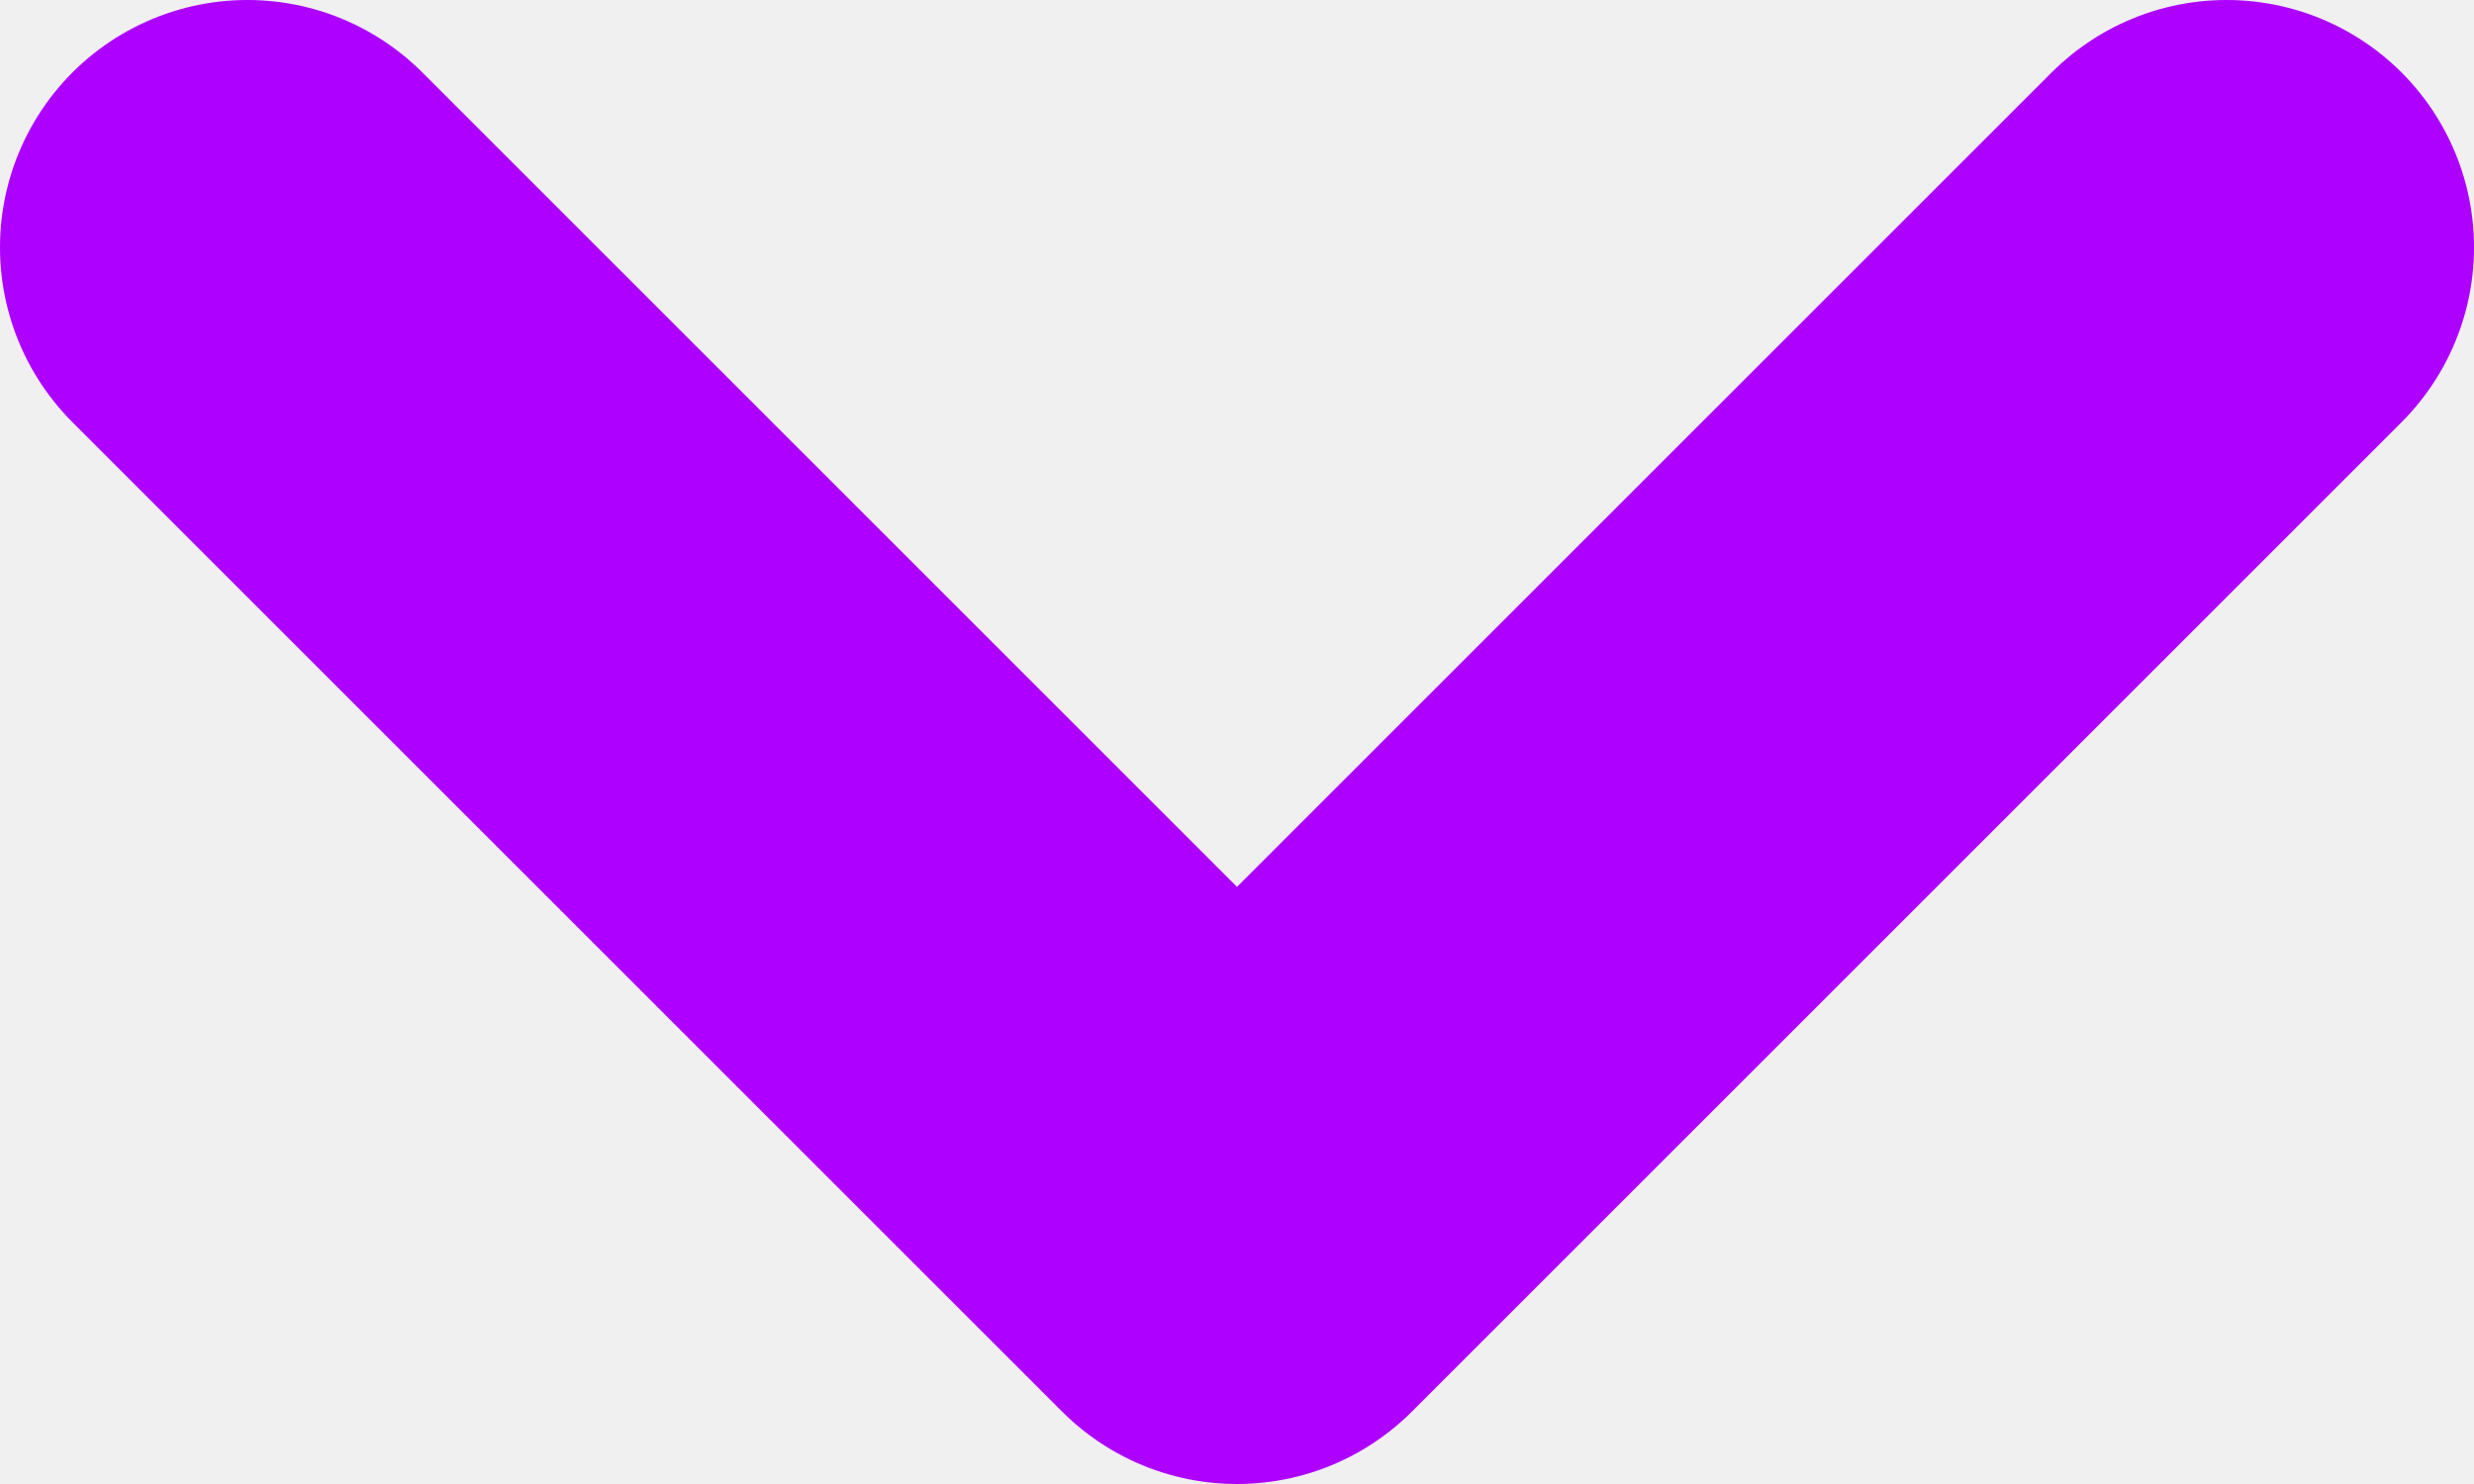
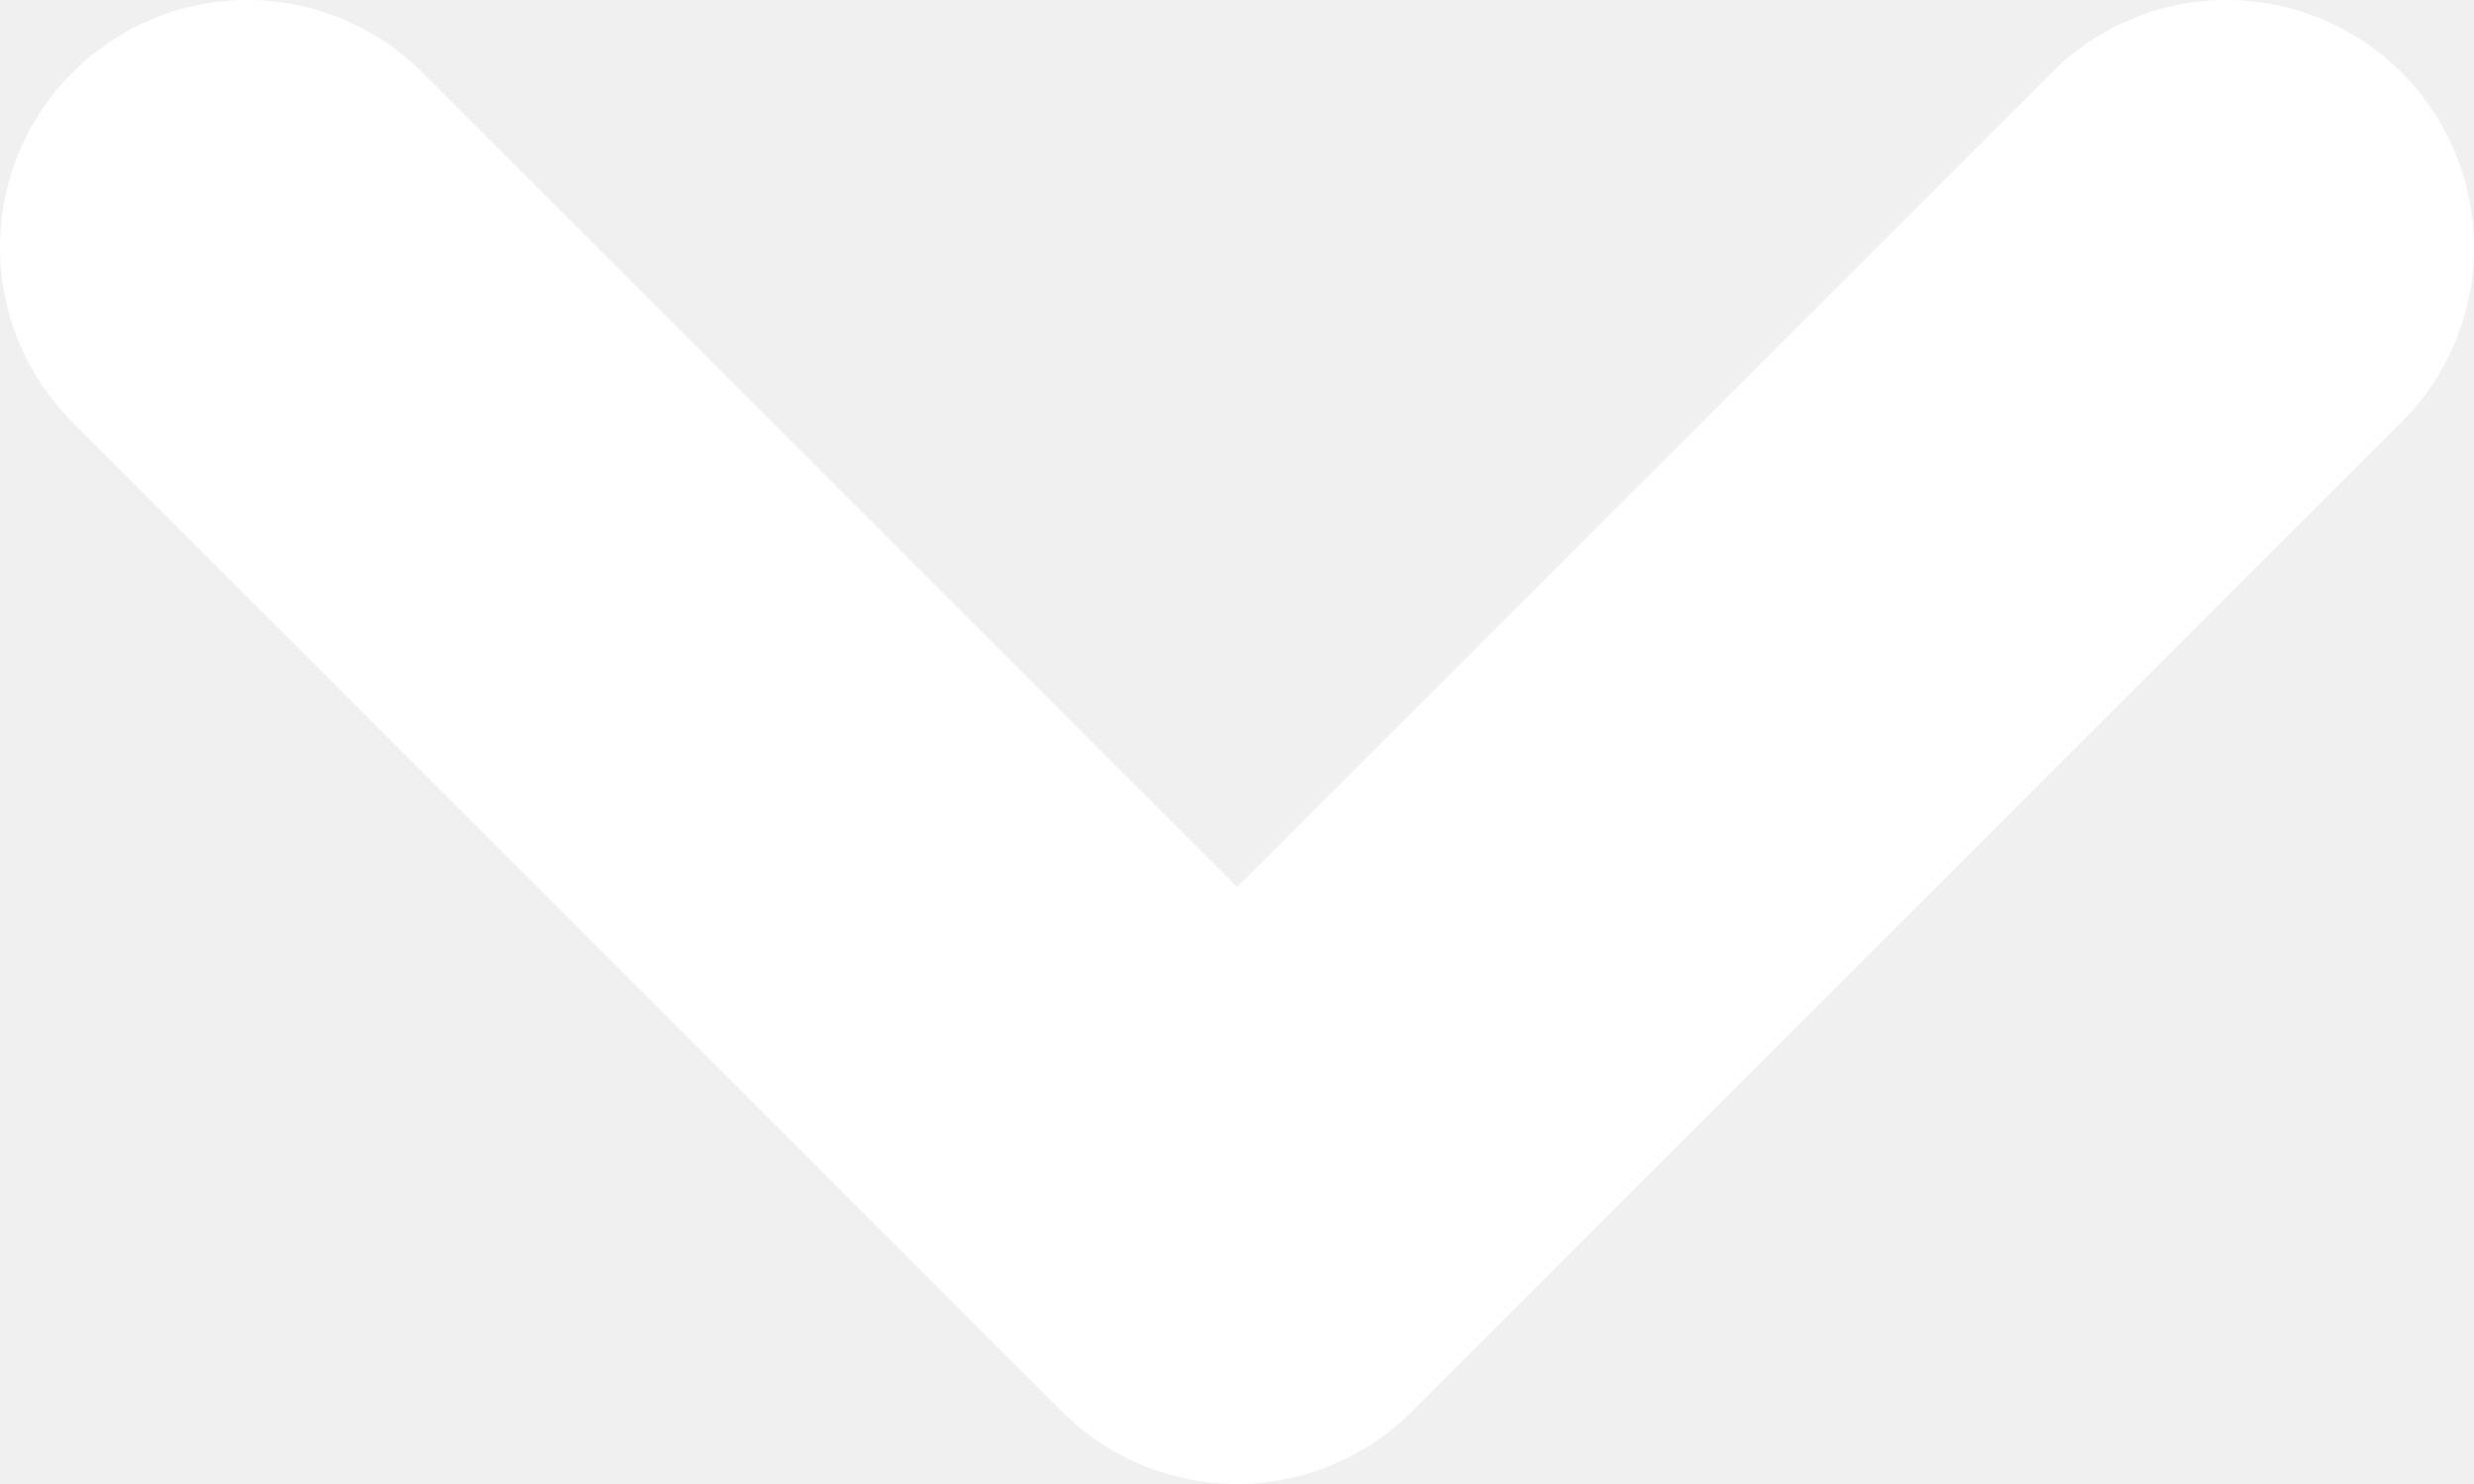
<svg xmlns="http://www.w3.org/2000/svg" width="20" height="12" viewBox="0 0 20 12" fill="none">
-   <path d="M2 2L10 10L18 2" stroke="#AD00FF" stroke-width="4" stroke-linecap="round" stroke-linejoin="round" />
+   <path d="M2 2L10 10L18 2" stroke="#FFFFFF" stroke-width="4" stroke-linecap="round" stroke-linejoin="round" />
</svg>
